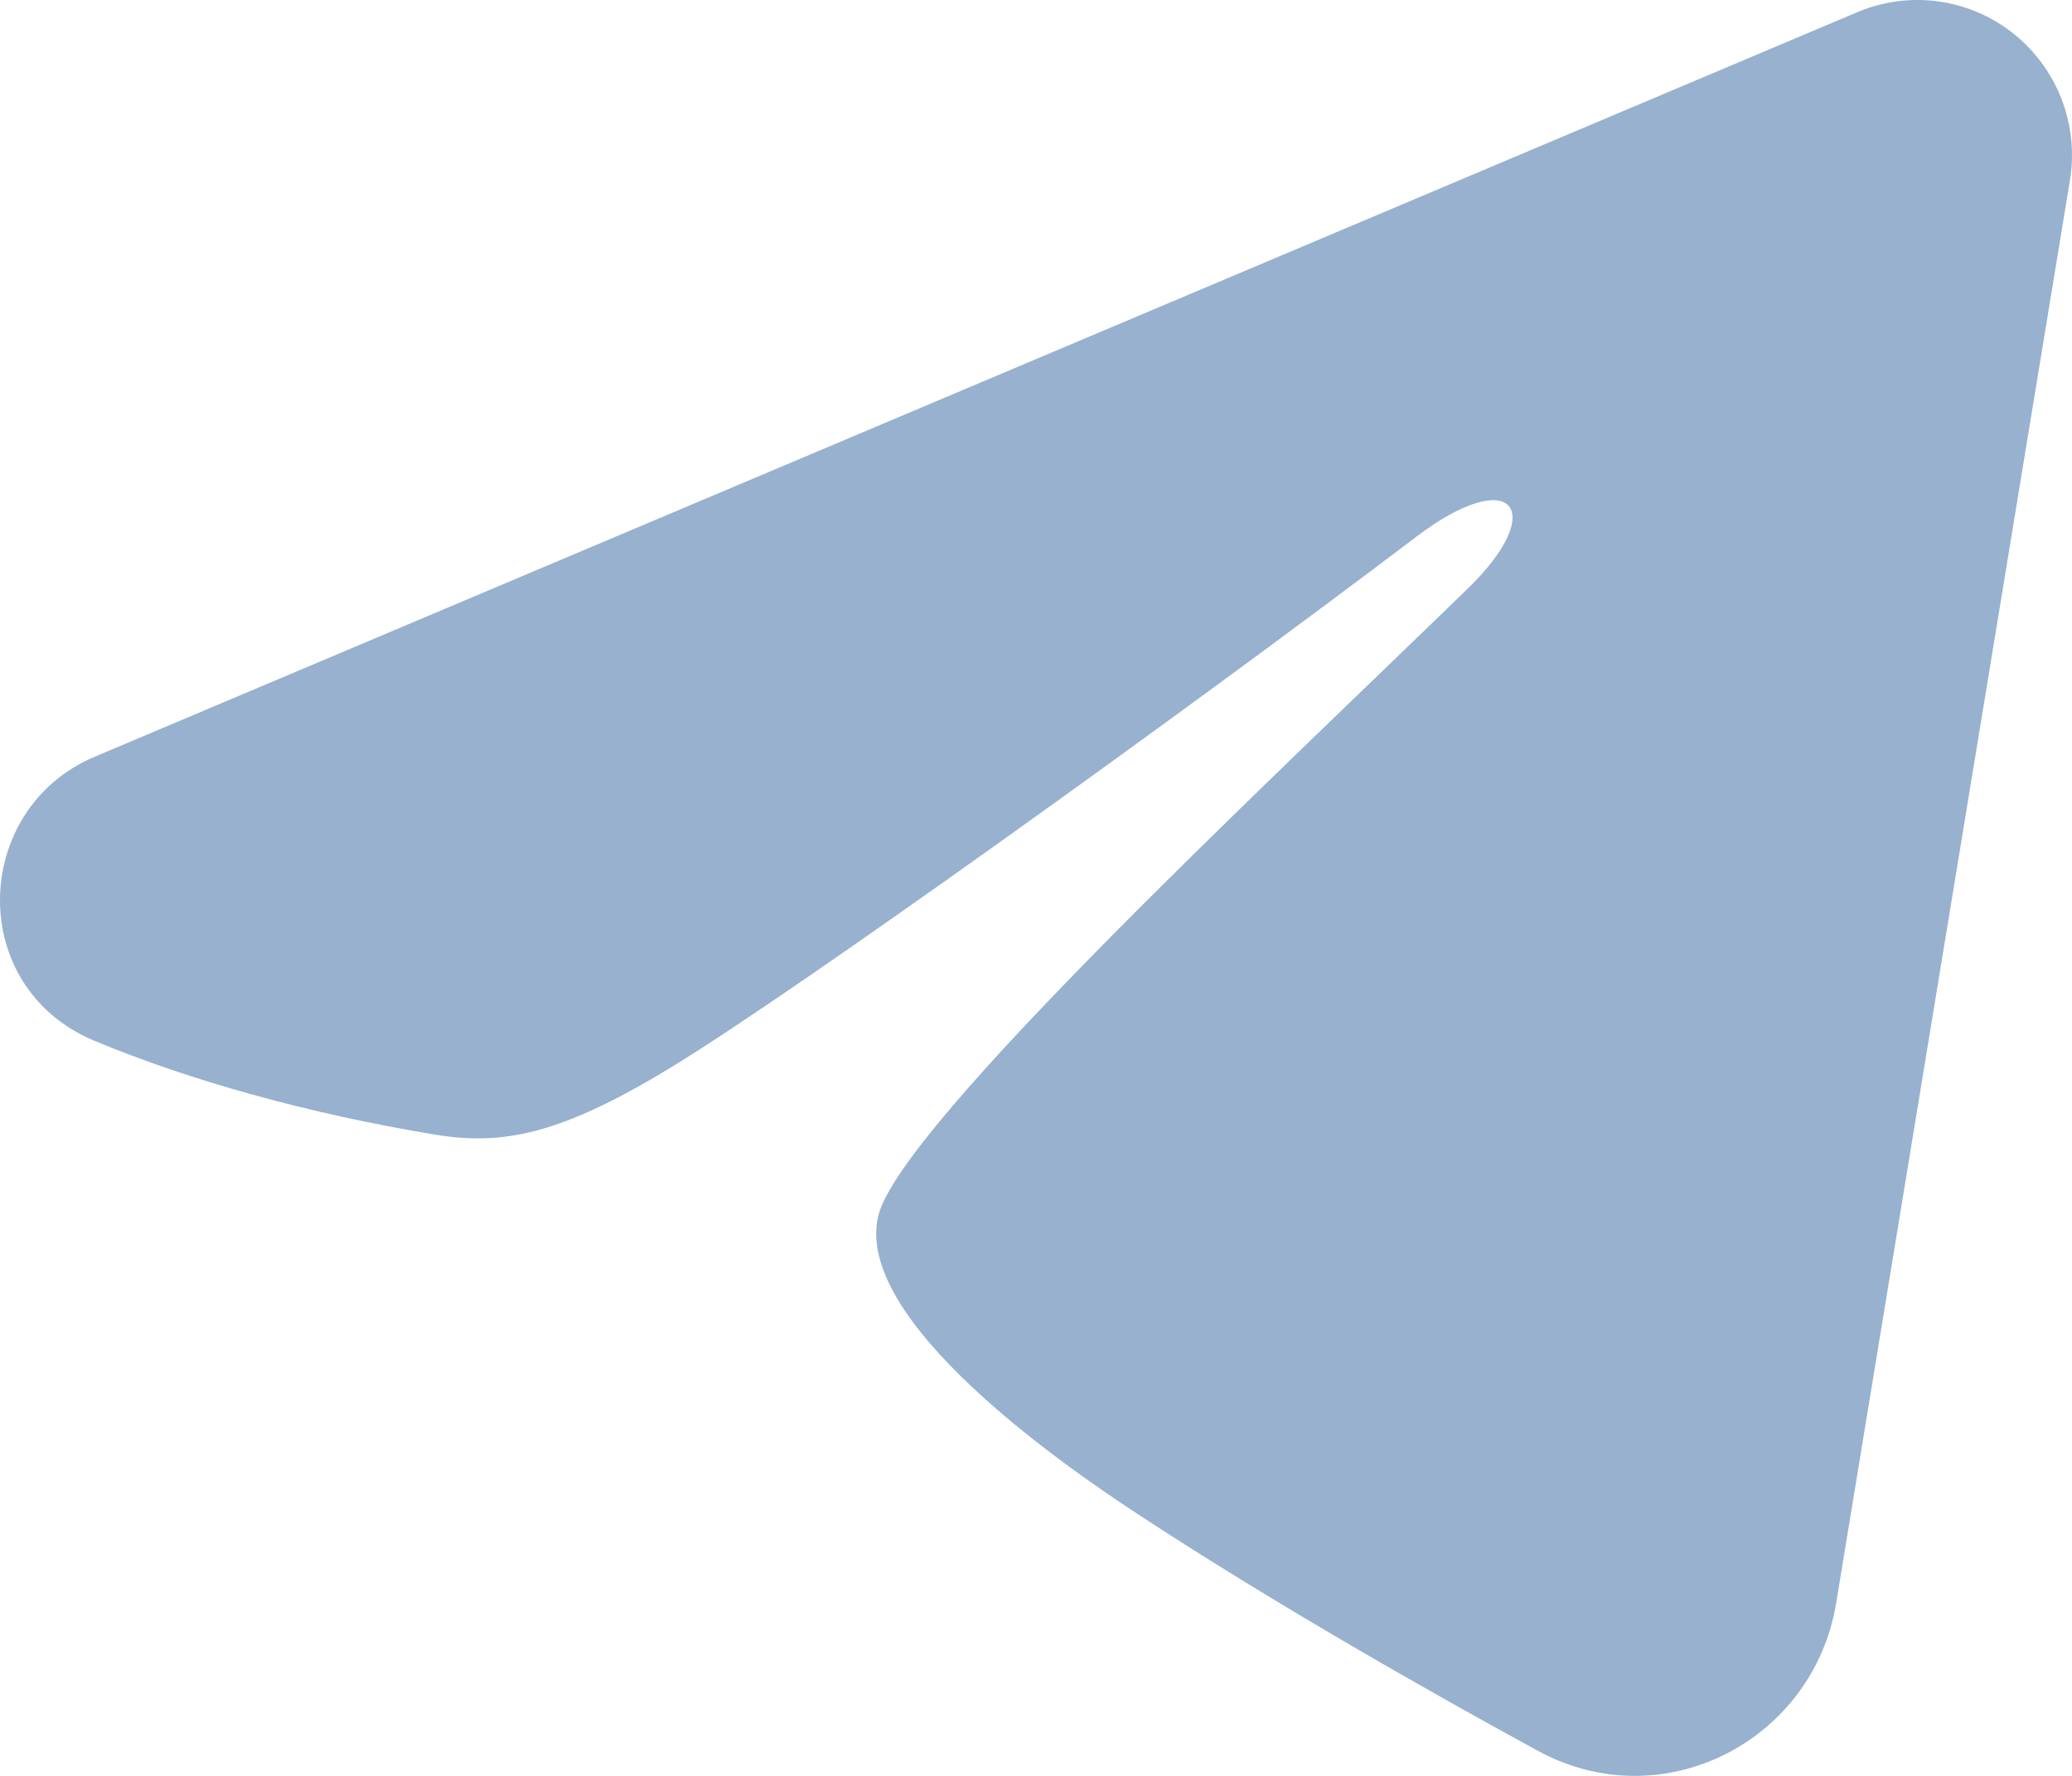
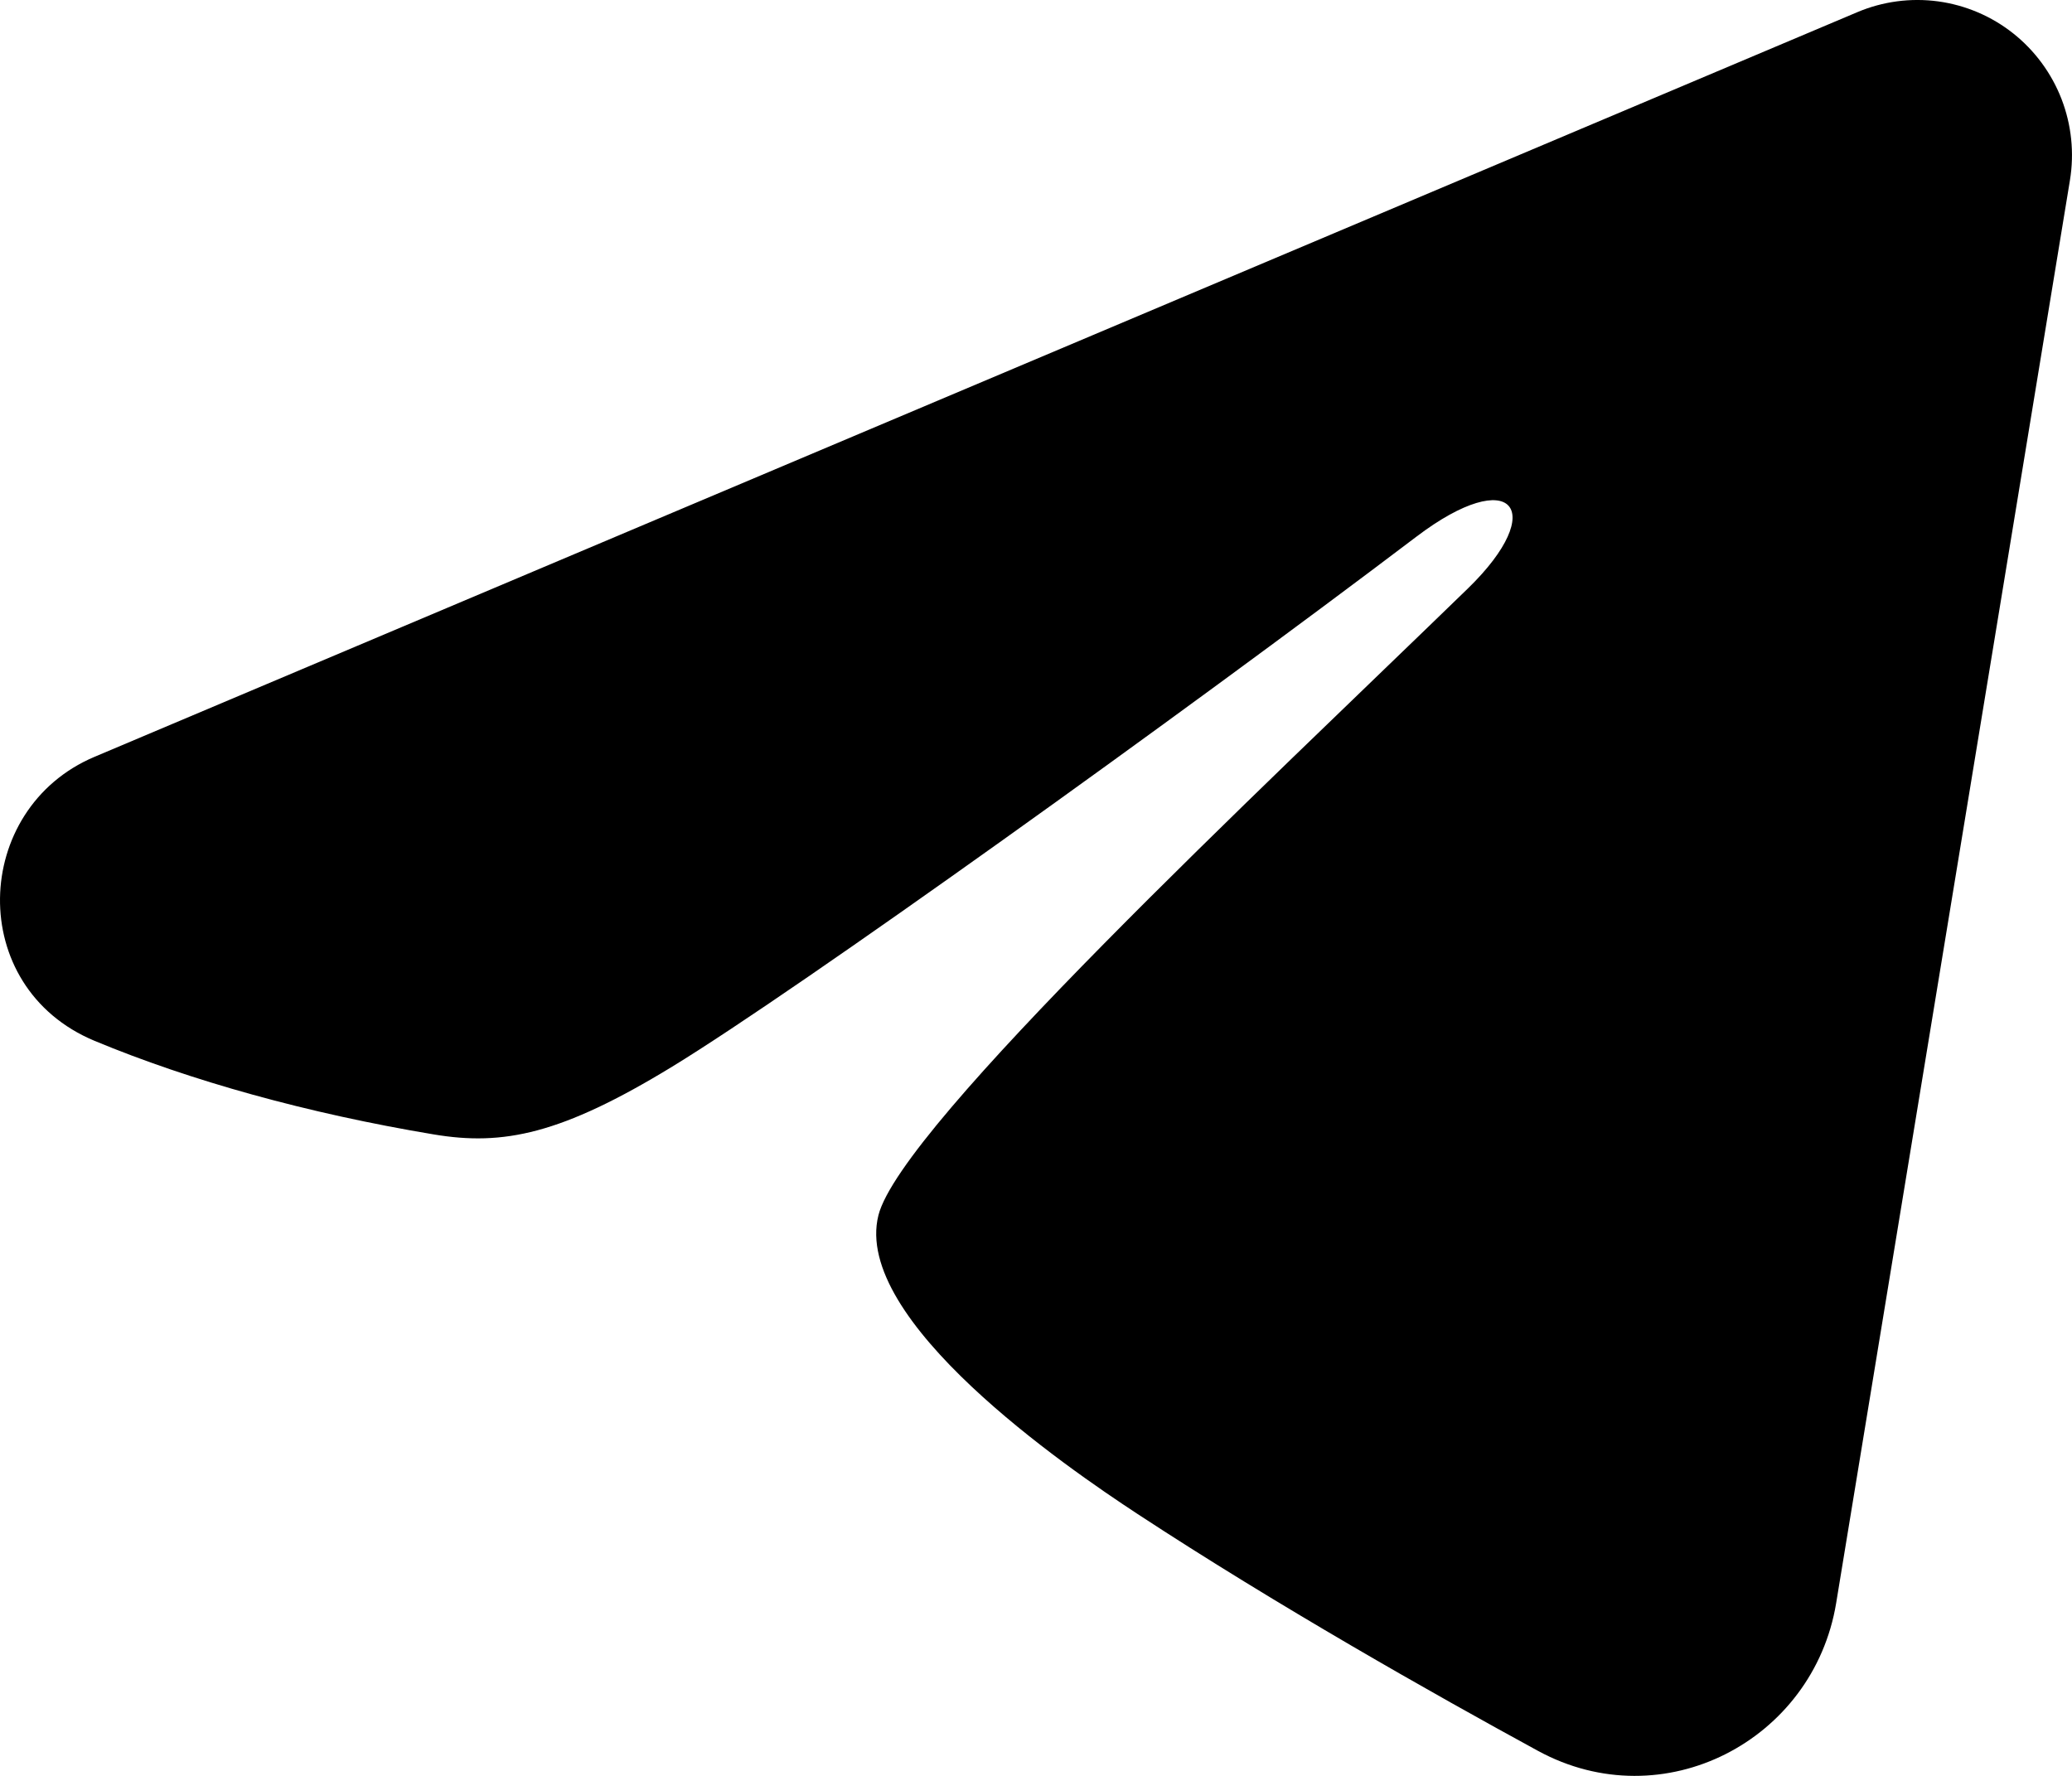
<svg xmlns="http://www.w3.org/2000/svg" width="42" height="36" viewBox="0 0 42 36" fill="none">
-   <path fill-rule="evenodd" clip-rule="evenodd" d="M37.65 0.246C38.166 0.028 38.731 -0.047 39.286 0.028C39.842 0.104 40.366 0.327 40.806 0.675C41.246 1.024 41.585 1.484 41.788 2.008C41.99 2.532 42.049 3.101 41.958 3.655L37.219 32.5C36.759 35.282 33.717 36.877 31.174 35.492C29.046 34.332 25.887 32.546 23.045 30.682C21.624 29.749 17.271 26.761 17.806 24.635C18.266 22.817 25.579 15.986 29.759 11.925C31.399 10.329 30.651 9.409 28.714 10.877C23.904 14.521 16.18 20.062 13.627 21.622C11.374 22.997 10.2 23.232 8.795 22.997C6.233 22.57 3.857 21.907 1.918 21.1C-0.702 20.01 -0.575 16.395 1.916 15.342L37.65 0.246Z" fill="#97B1CF" />
+   <path fill-rule="evenodd" clip-rule="evenodd" d="M37.65 0.246C38.166 0.028 38.731 -0.047 39.286 0.028C39.842 0.104 40.366 0.327 40.806 0.675C41.246 1.024 41.585 1.484 41.788 2.008C41.99 2.532 42.049 3.101 41.958 3.655L37.219 32.5C36.759 35.282 33.717 36.877 31.174 35.492C29.046 34.332 25.887 32.546 23.045 30.682C21.624 29.749 17.271 26.761 17.806 24.635C18.266 22.817 25.579 15.986 29.759 11.925C31.399 10.329 30.651 9.409 28.714 10.877C23.904 14.521 16.18 20.062 13.627 21.622C11.374 22.997 10.2 23.232 8.795 22.997C6.233 22.57 3.857 21.907 1.918 21.1C-0.702 20.01 -0.575 16.395 1.916 15.342L37.65 0.246Z" fill="currentColor" />
</svg>
